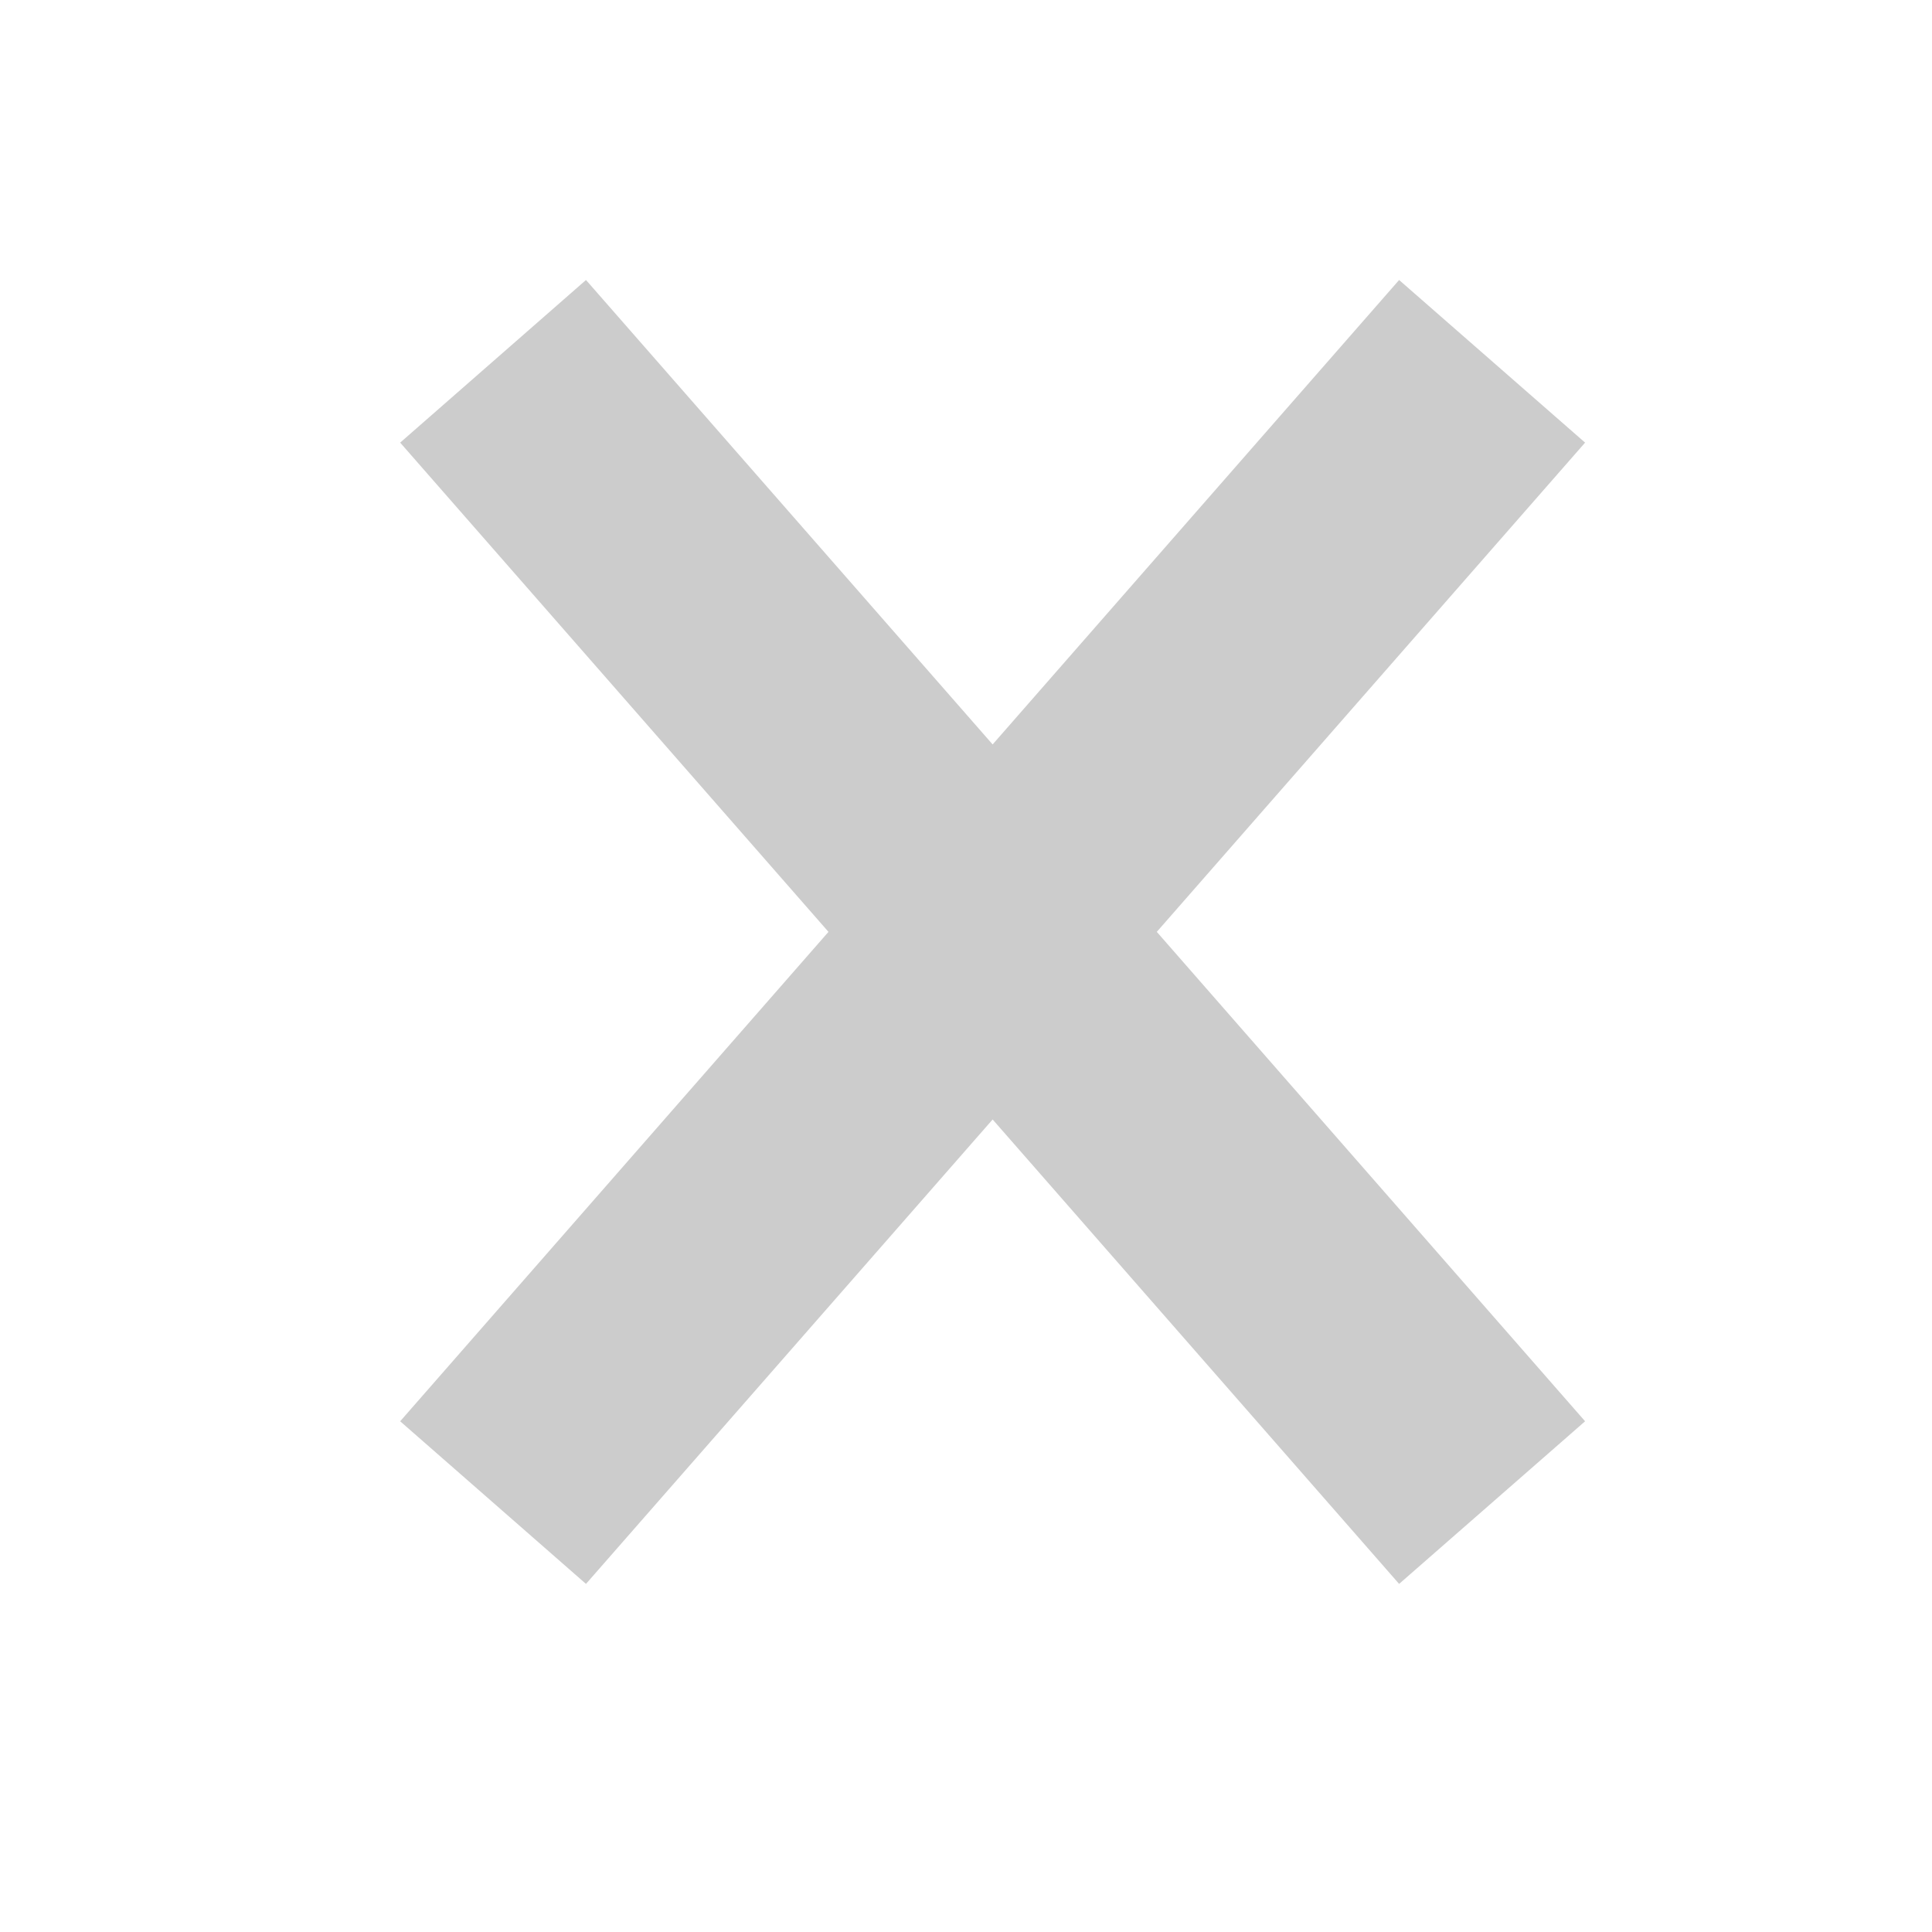
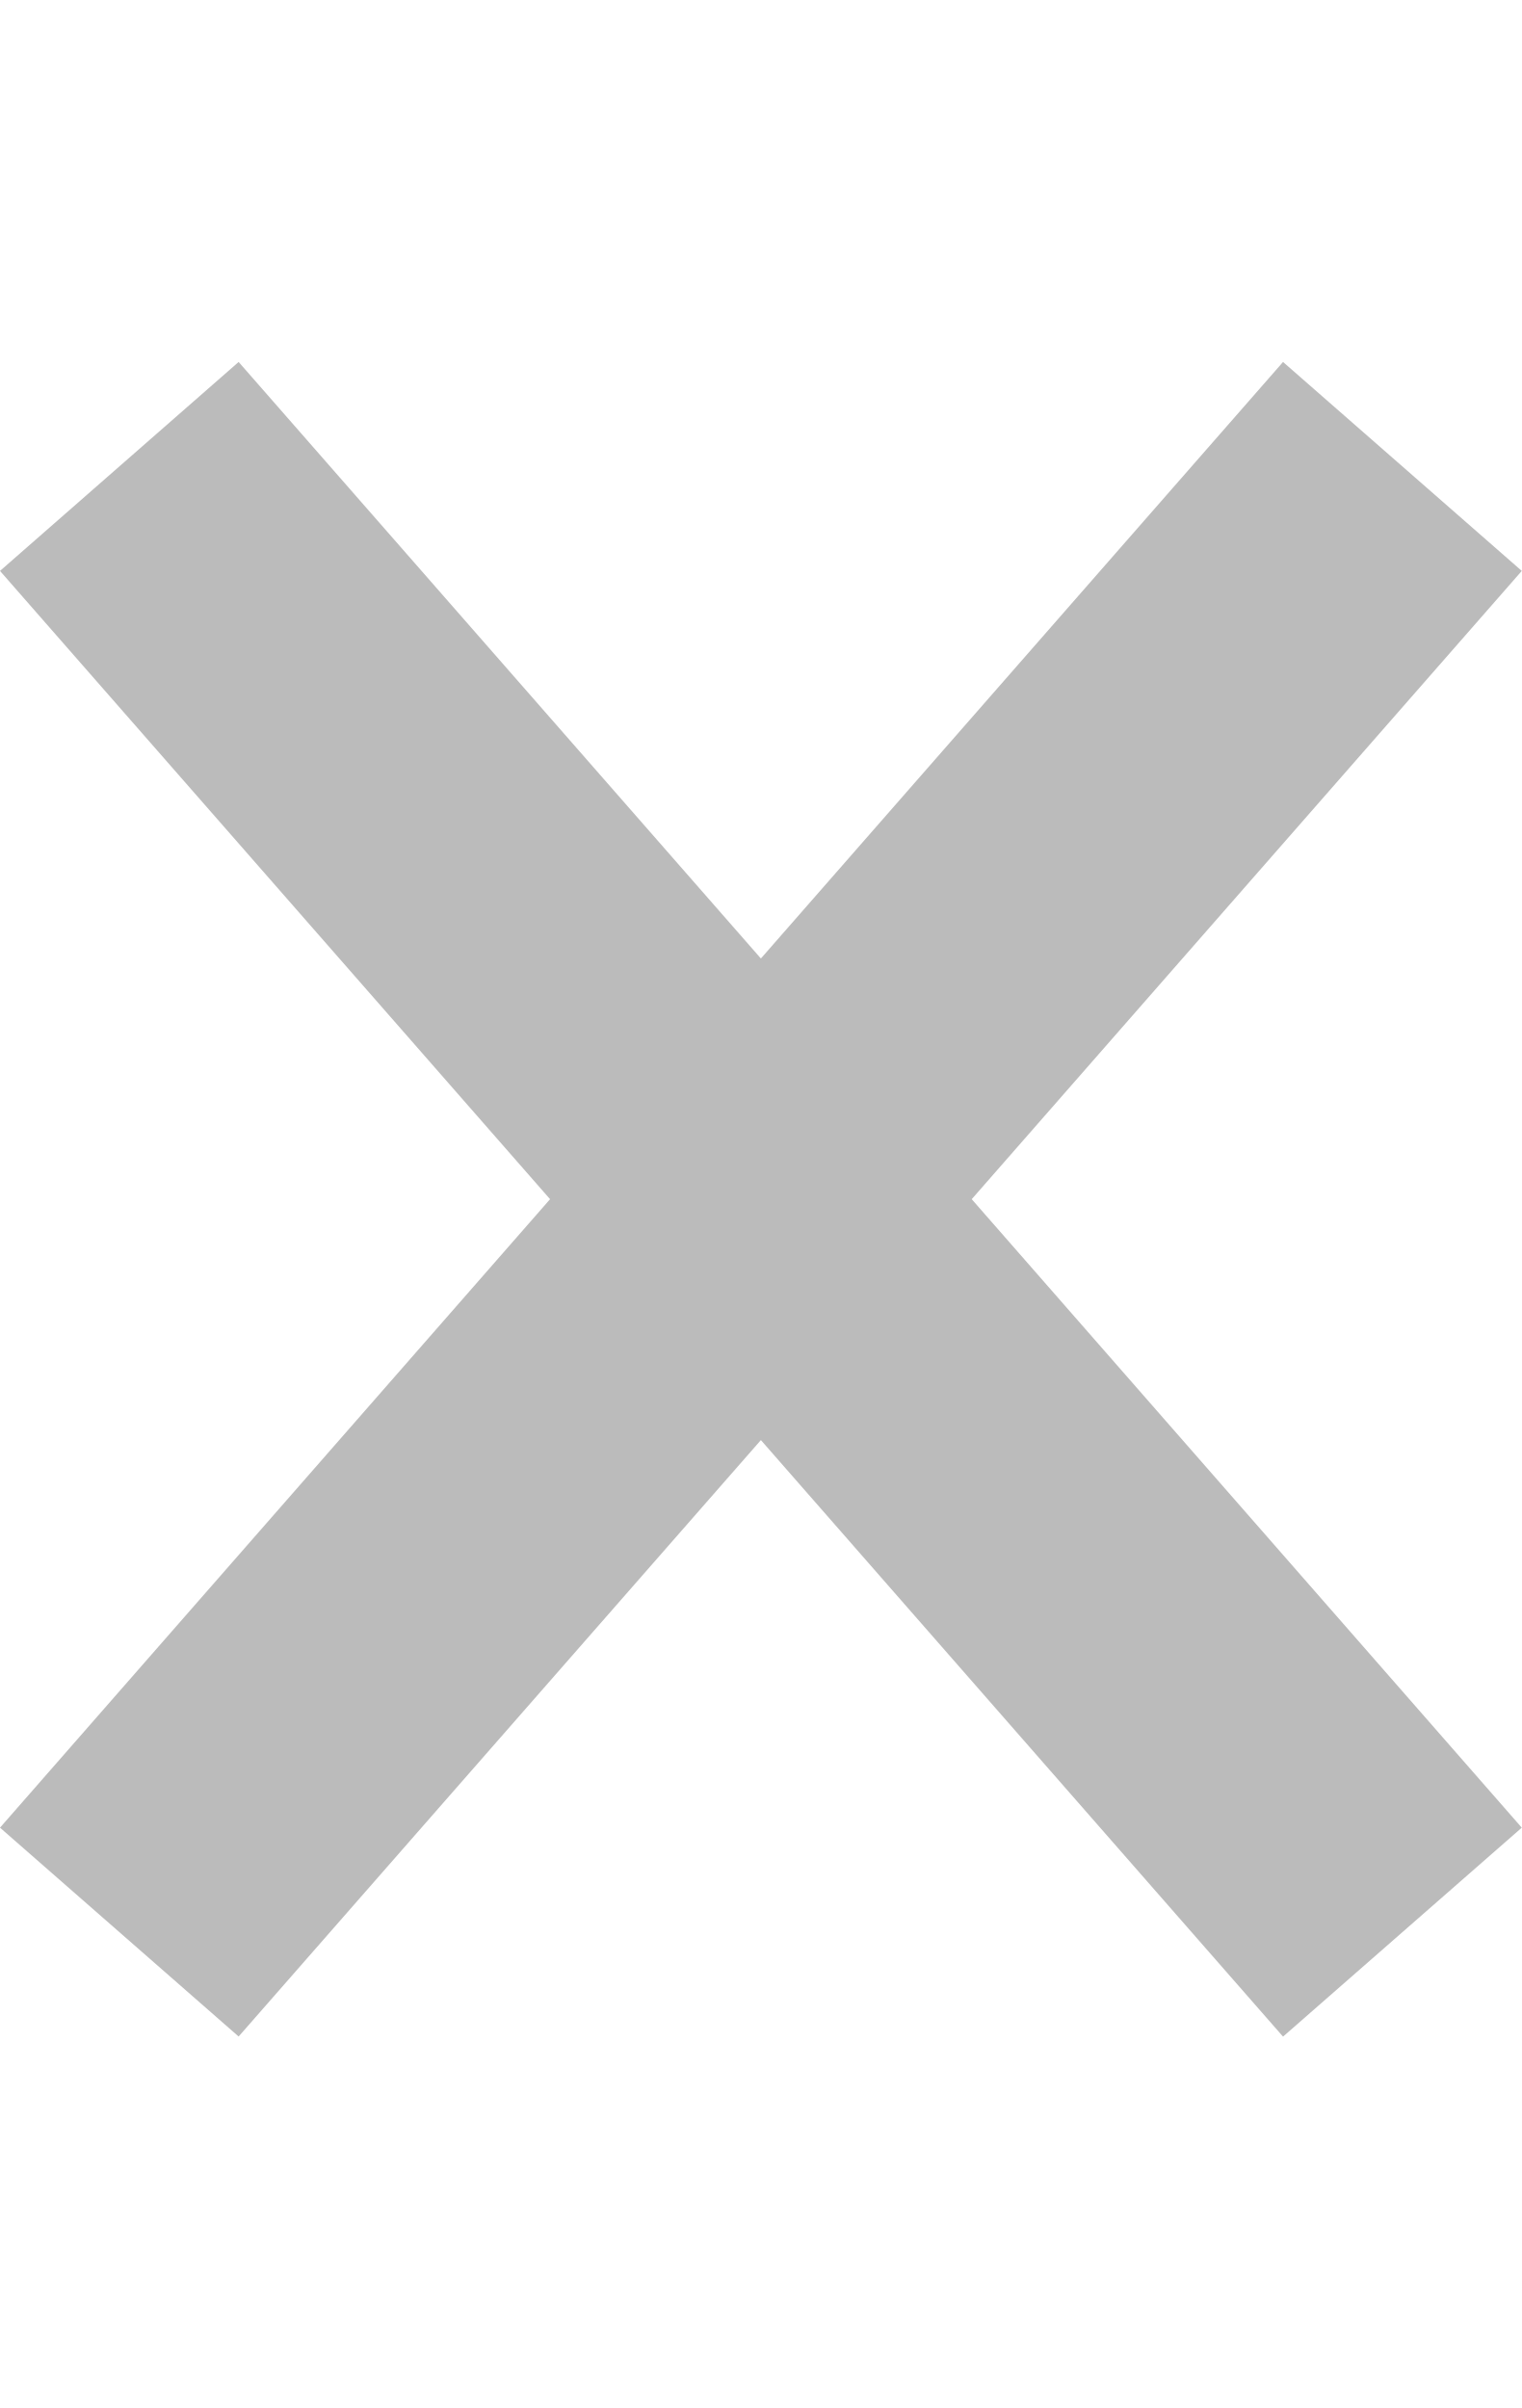
- <svg xmlns="http://www.w3.org/2000/svg" version="1.1" viewBox="0 0 22.667 22.667">
-   <path d="m6.875 3.285-2.18 1.908 5.025 5.74-5.025 5.742 2.18 1.908 4.771-5.449 4.769 5.449 2.182-1.908-5.025-5.742 5.025-5.74-2.182-1.908-4.769 5.449-4.771-5.449z" fill="#ccc" />
+ <svg xmlns="http://www.w3.org/2000/svg" width="13.902" height="22">
+   <path d="M2.18 3.307 0 5.216l5.025 5.74L0 16.698l2.18 1.908 4.771-5.449 4.77 5.45 2.181-1.909-5.025-5.742 5.025-5.74-2.181-1.909-4.77 5.45Z" fill="#bbb" />
</svg>
